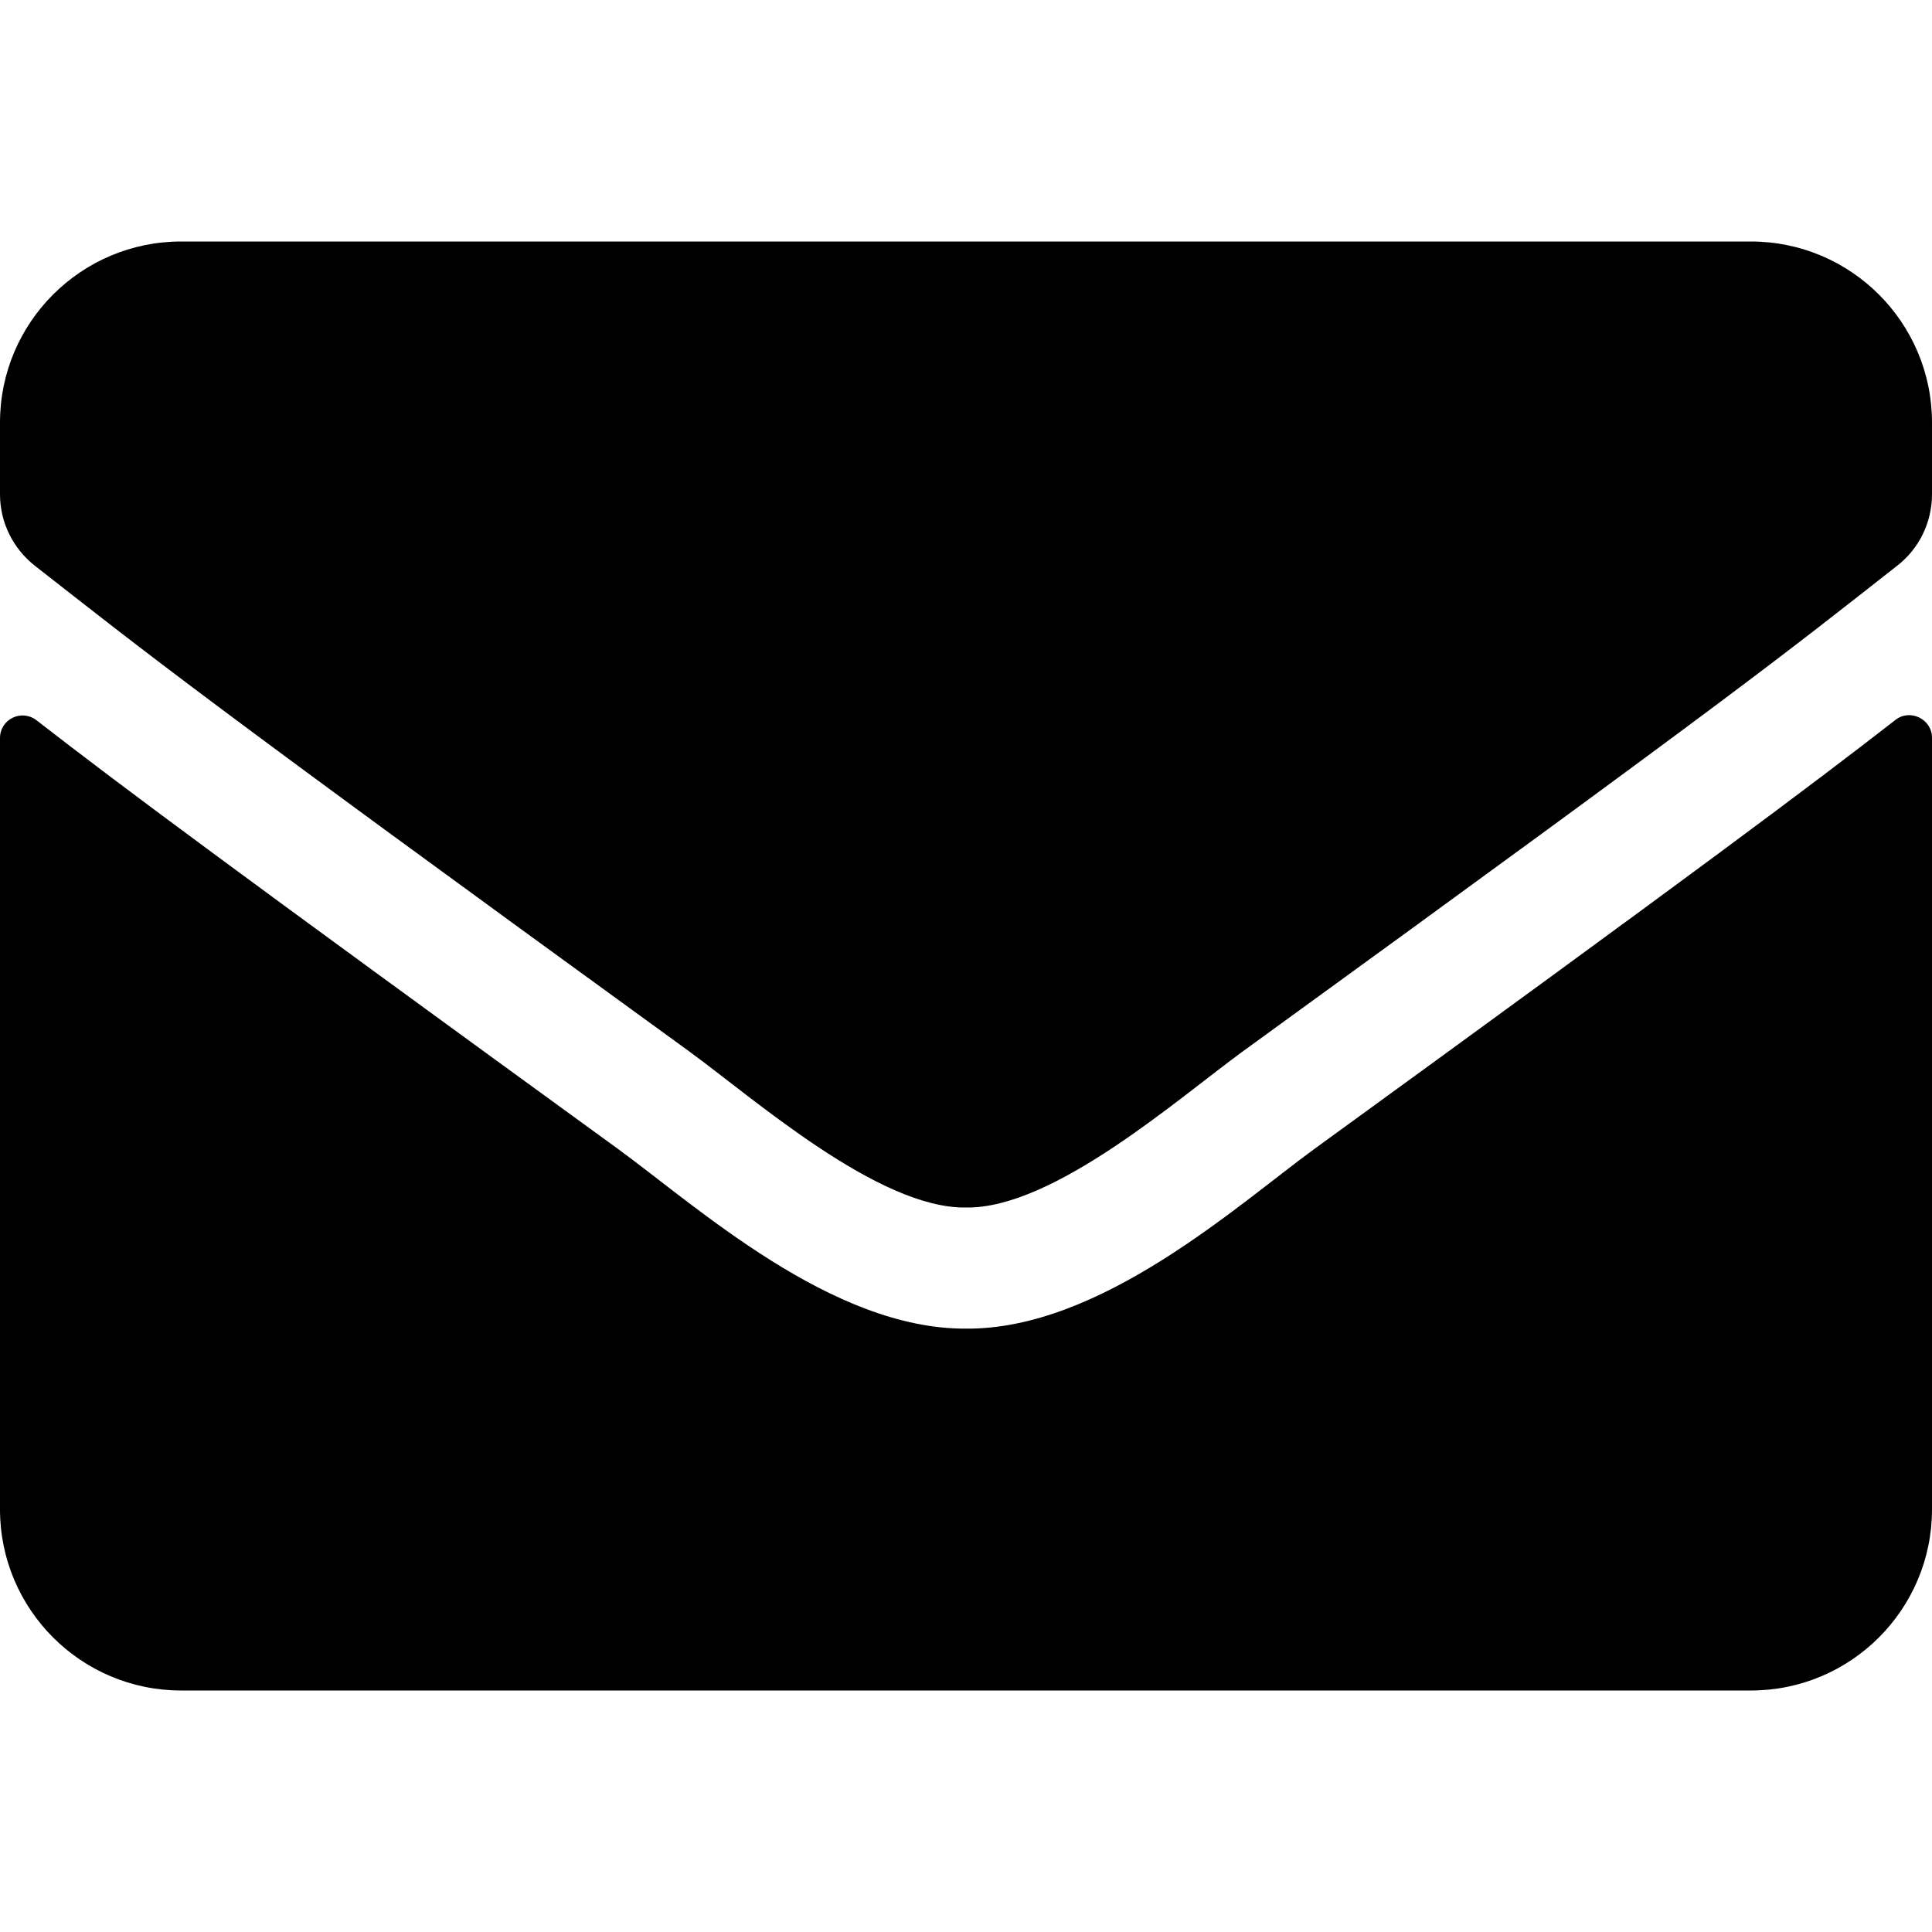
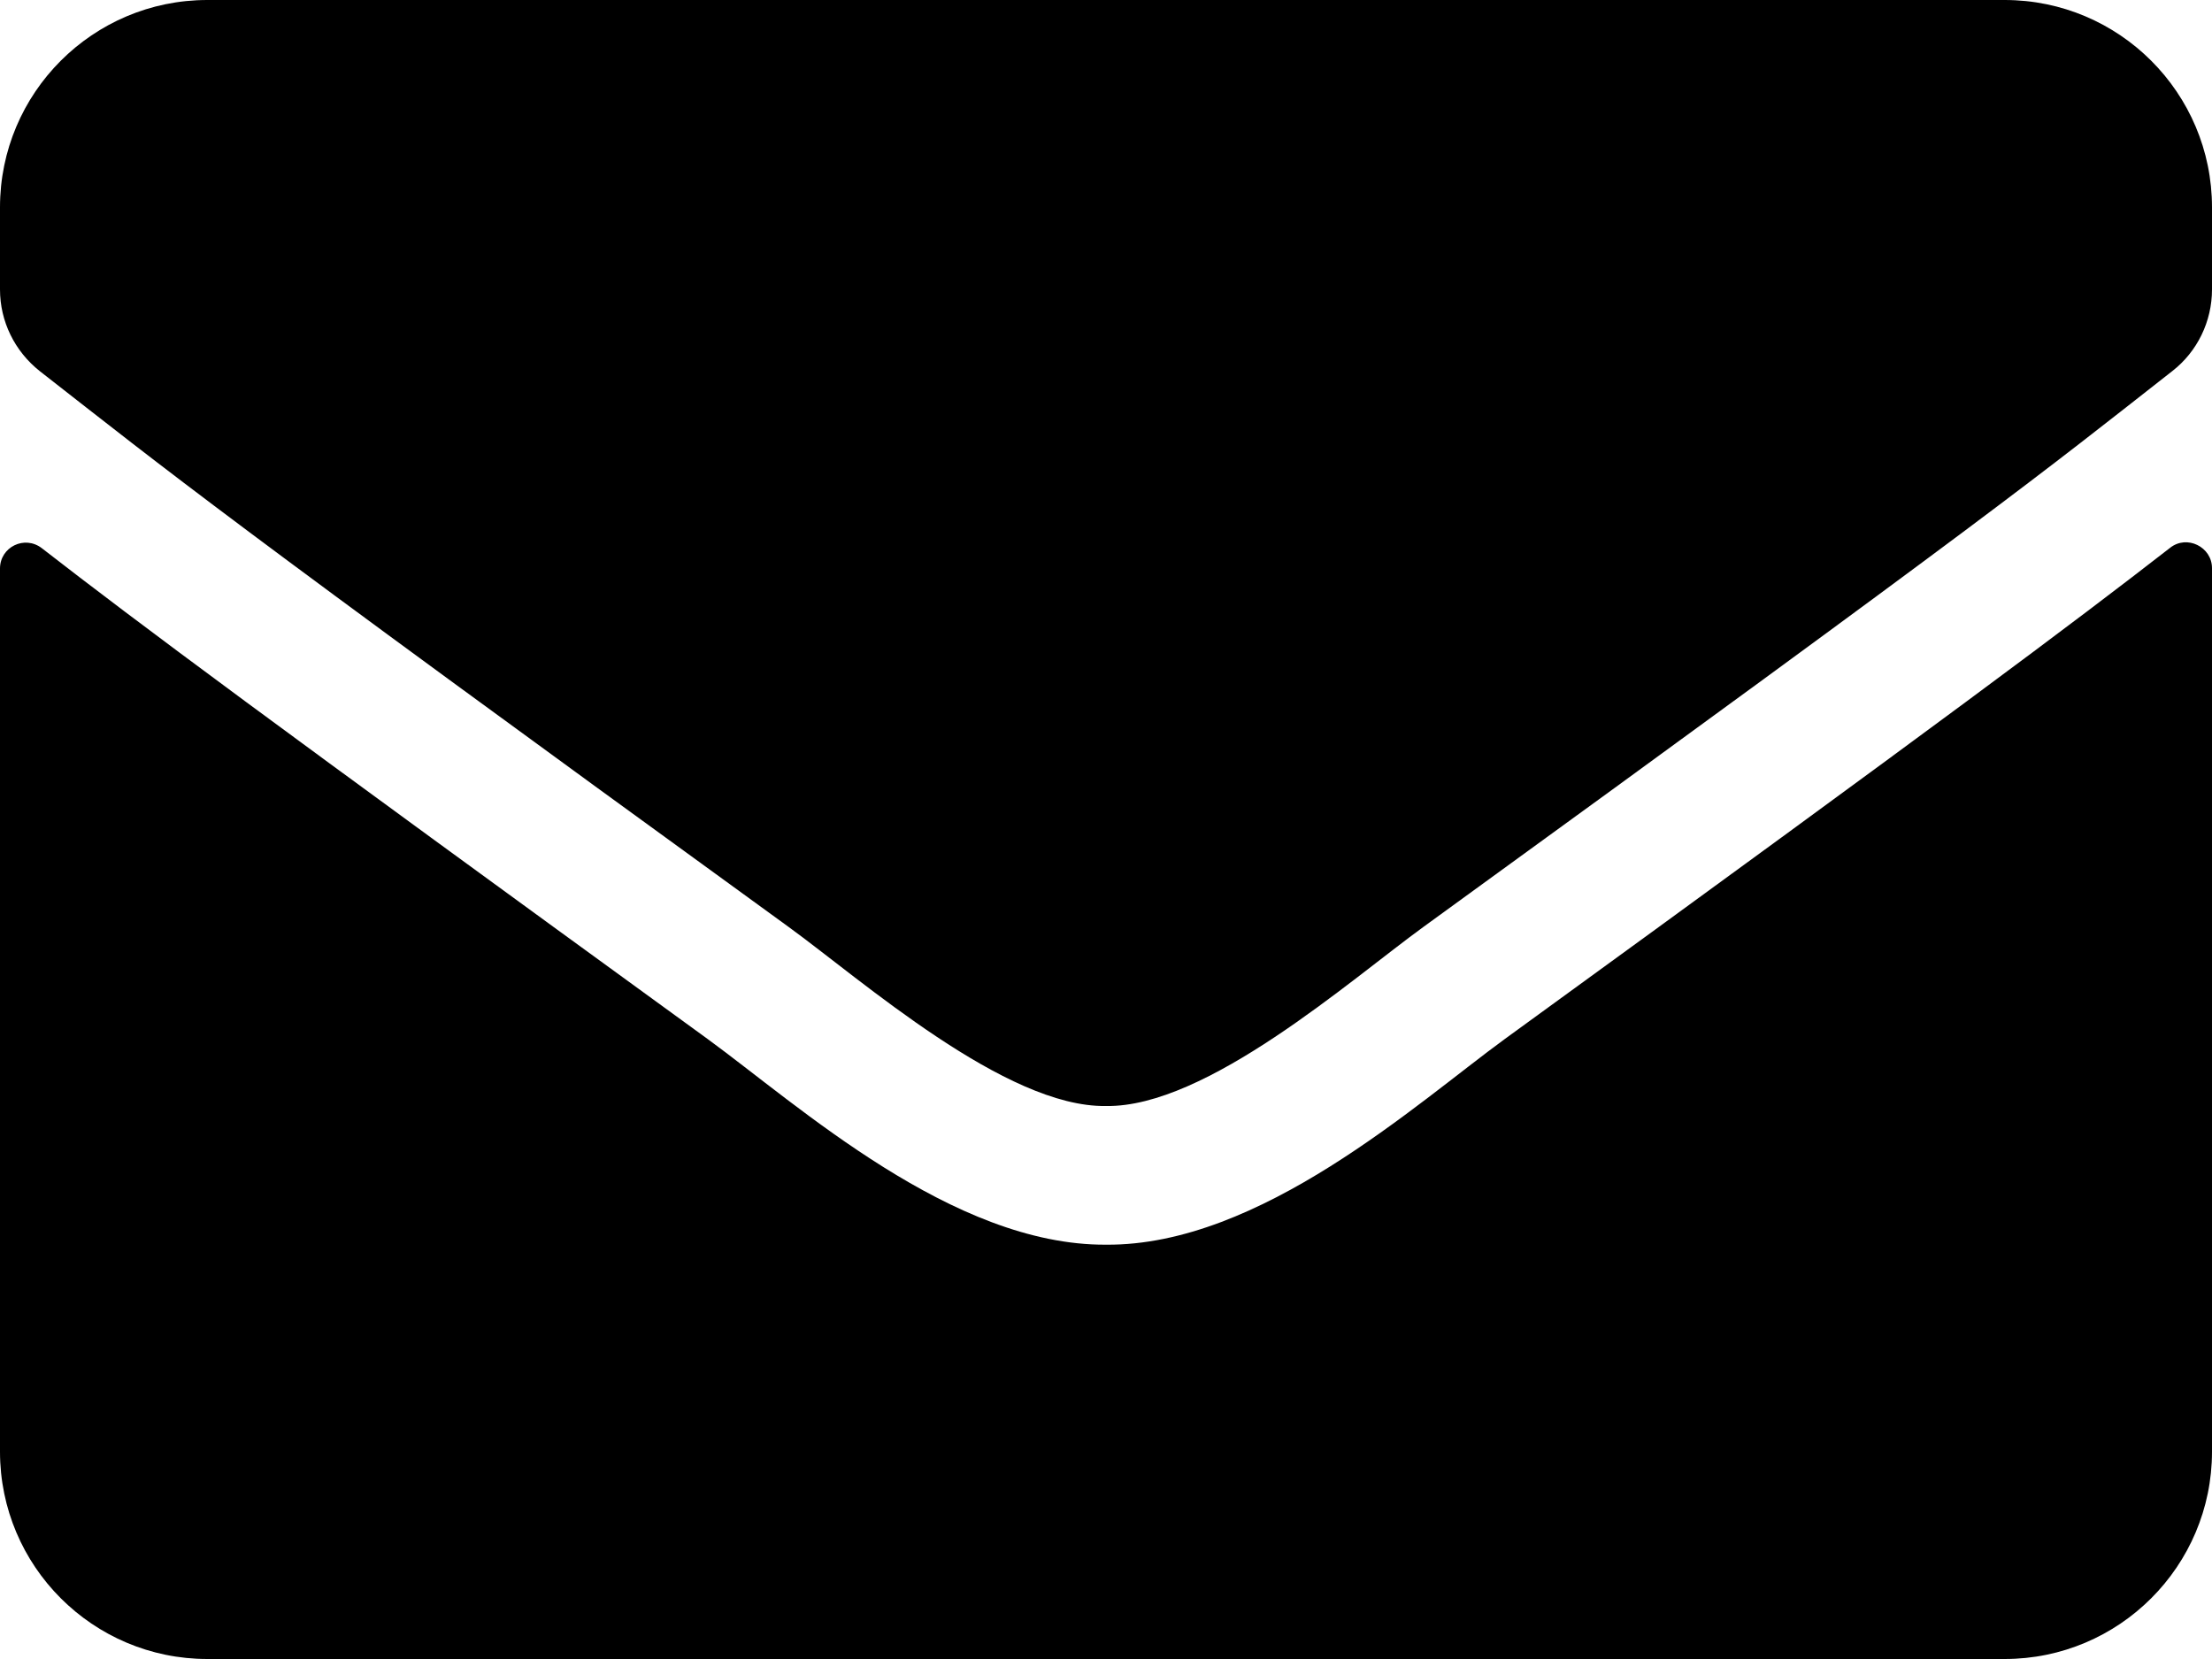
- <svg xmlns="http://www.w3.org/2000/svg" aria-hidden="true" focusable="false" data-prefix="fas" data-icon="envelope" class="svg-inline--fa fa-envelope fa-w-16" role="img" viewBox="0 0 512 512">
-   <path fill="currentColor" d="M502.3 190.8c3.9-3.1 9.7-.2 9.7 4.7V400c0 26.5-21.5 48-48 48H48c-26.5 0-48-21.5-48-48V195.6c0-5 5.7-7.8 9.7-4.7 22.4 17.4 52.1 39.5 154.1 113.6 21.1 15.4 56.7 47.8 92.2 47.6 35.7.3 72-32.8 92.3-47.6 102-74.1 131.6-96.3 154-113.7zM256 320c23.2.4 56.6-29.2 73.4-41.4 132.7-96.3 142.8-104.7 173.4-128.7 5.8-4.5 9.2-11.5 9.2-18.9v-19c0-26.5-21.5-48-48-48H48C21.5 64 0 85.5 0 112v19c0 7.4 3.4 14.3 9.2 18.9 30.6 23.9 40.7 32.4 173.4 128.7 16.8 12.2 50.2 41.8 73.4 41.4z" />
+ <svg xmlns="http://www.w3.org/2000/svg" aria-hidden="true" focusable="false" data-prefix="fas" data-icon="envelope" class="svg-inline--fa fa-envelope fa-w-16" role="img" viewBox="0 0 512 384" version="1.1" id="svg4" width="512" height="384">
+   <defs id="defs8" />
+   <path d="m 502.3,126.8 c 3.9,-3.1 9.7,-0.2 9.7,4.7 V 336 c 0,26.5 -21.5,48 -48,48 H 48 C 21.5,384 0,362.5 0,336 V 131.6 c 0,-5 5.7,-7.8 9.7,-4.7 22.4,17.4 52.1,39.5 154.1,113.6 21.1,15.4 56.7,47.8 92.2,47.6 35.7,0.3 72,-32.8 92.3,-47.6 102,-74.1 131.6,-96.3 154,-113.7 z M 256,256 c 23.2,0.4 56.6,-29.2 73.4,-41.4 C 462.1,118.3 472.2,109.9 502.8,85.9 508.6,81.4 512,74.4 512,67 V 48 C 512,21.5 490.5,0 464,0 H 48 C 21.5,0 0,21.5 0,48 v 19 c 0,7.4 3.4,14.3 9.2,18.9 30.6,23.9 40.7,32.4 173.4,128.7 16.8,12.2 50.2,41.8 73.4,41.4 z" id="path2" style="fill:currentColor" />
</svg>
